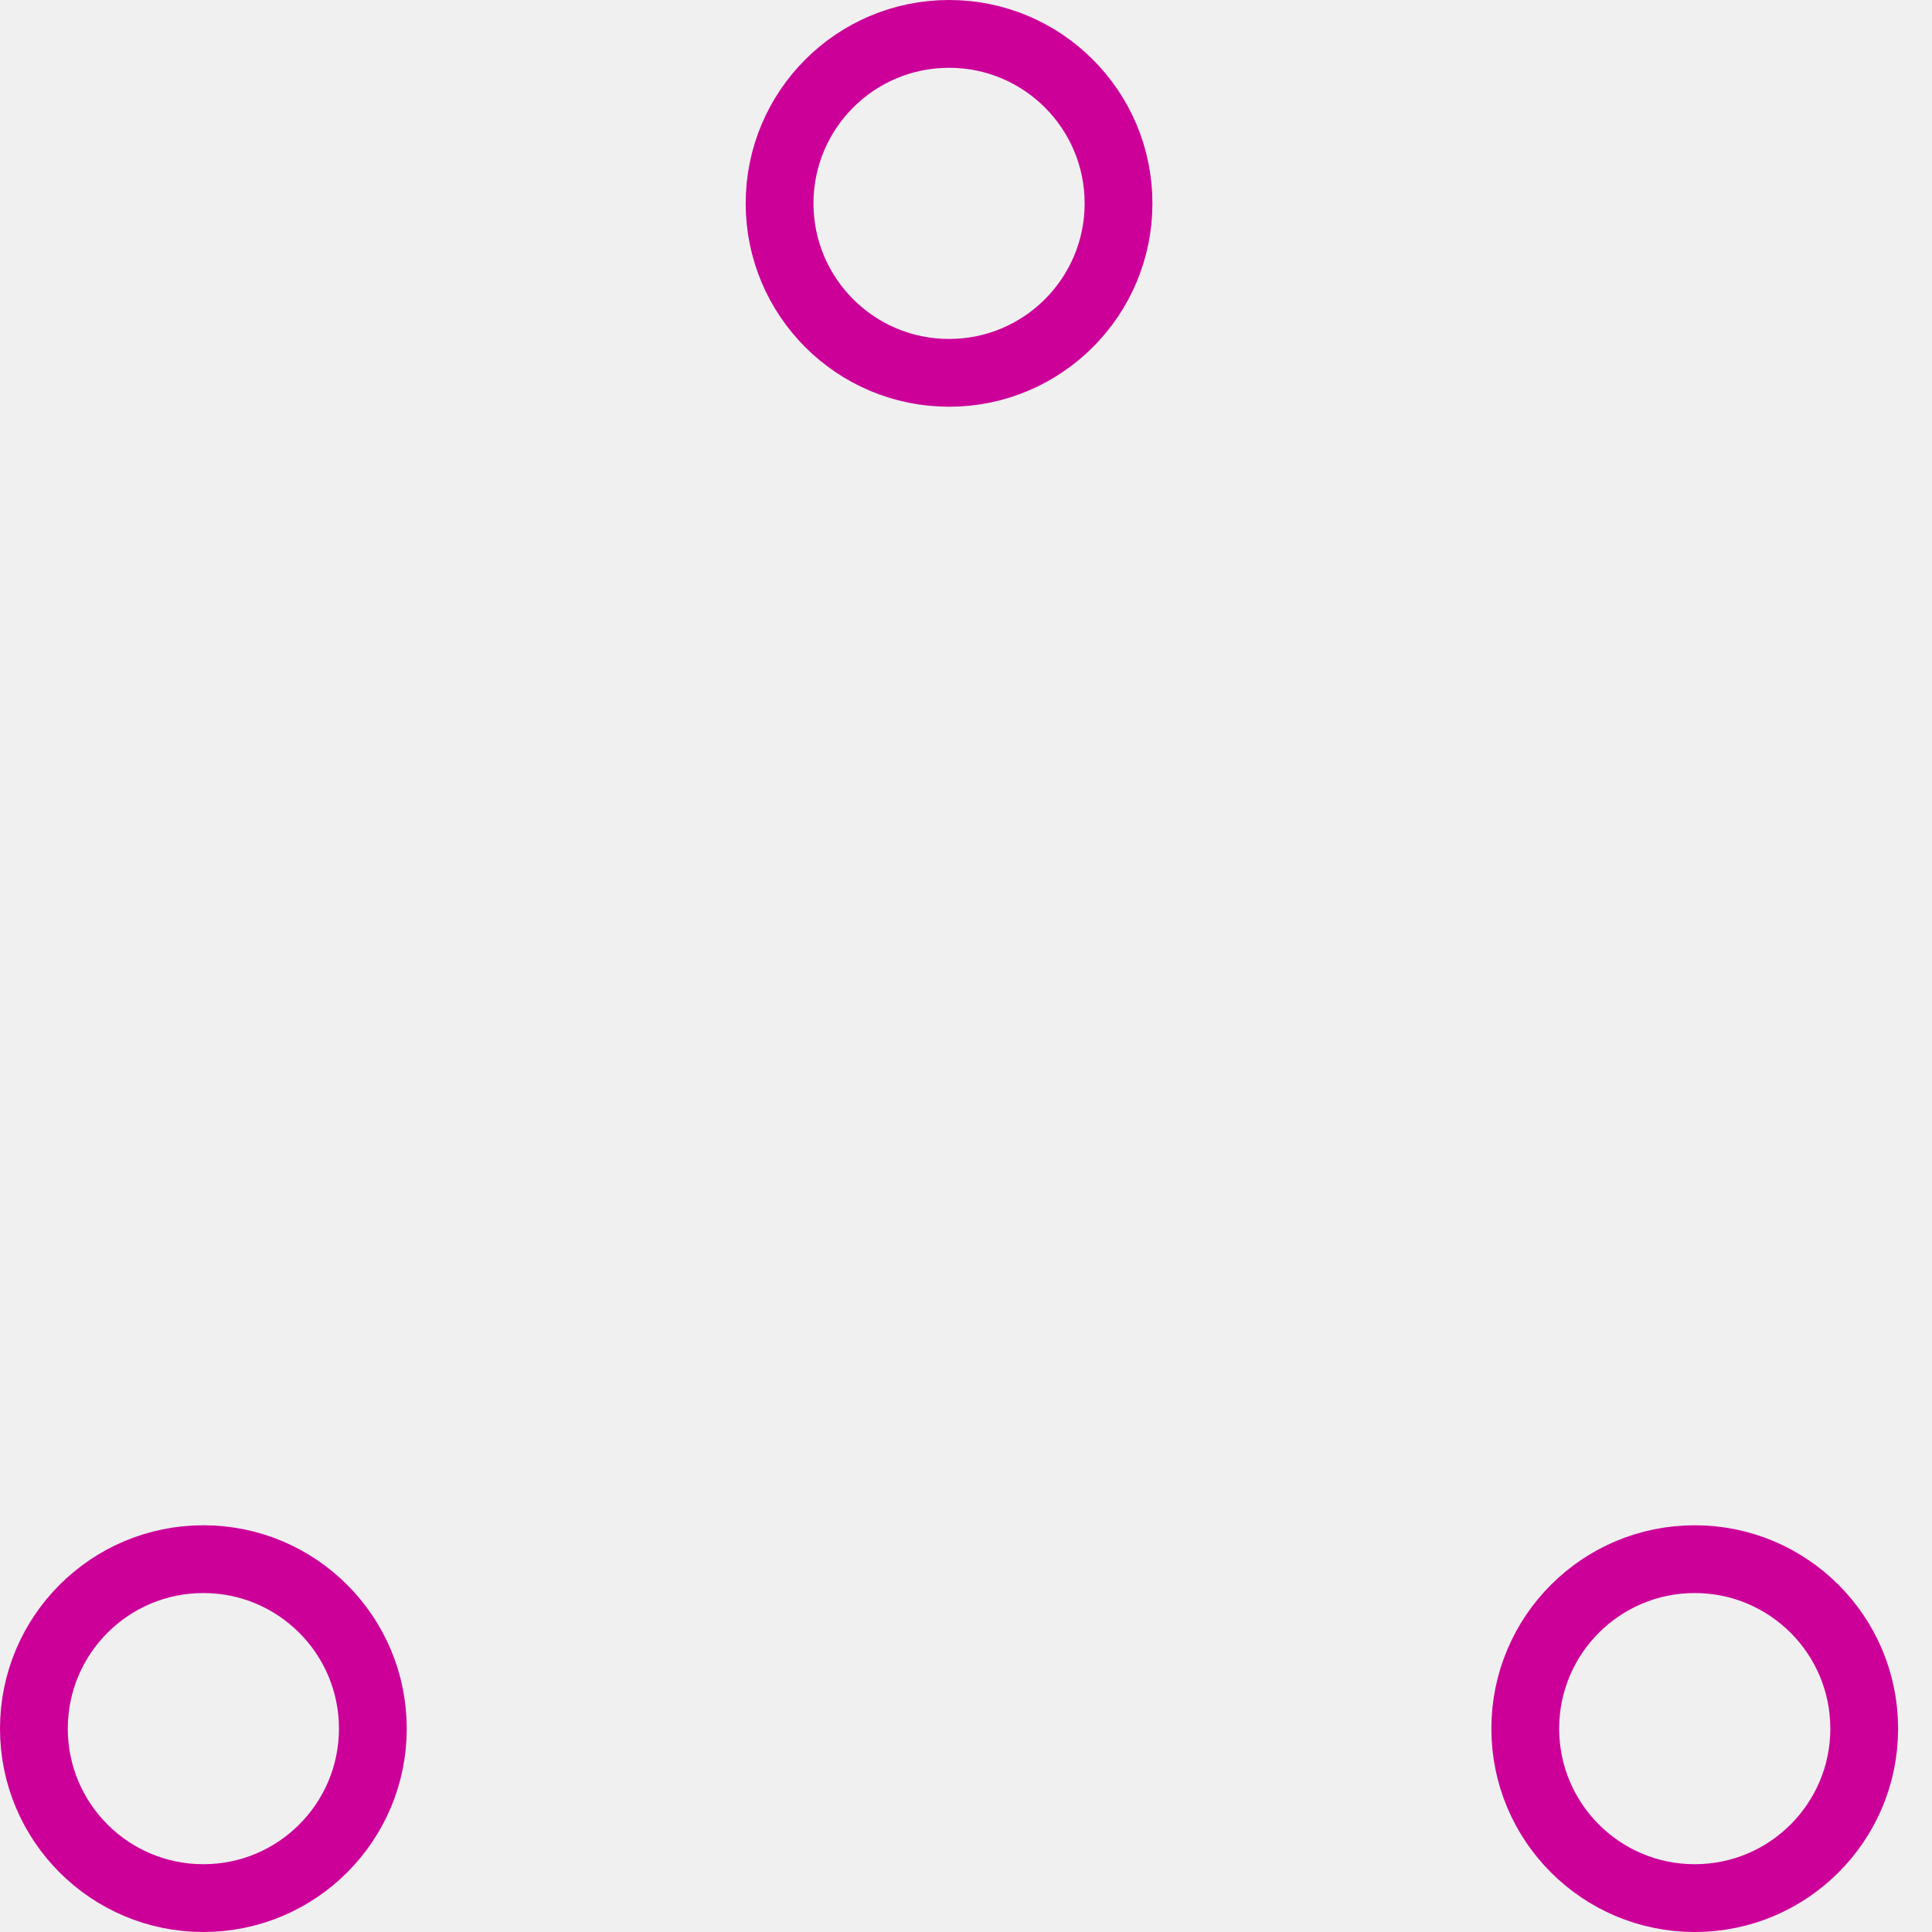
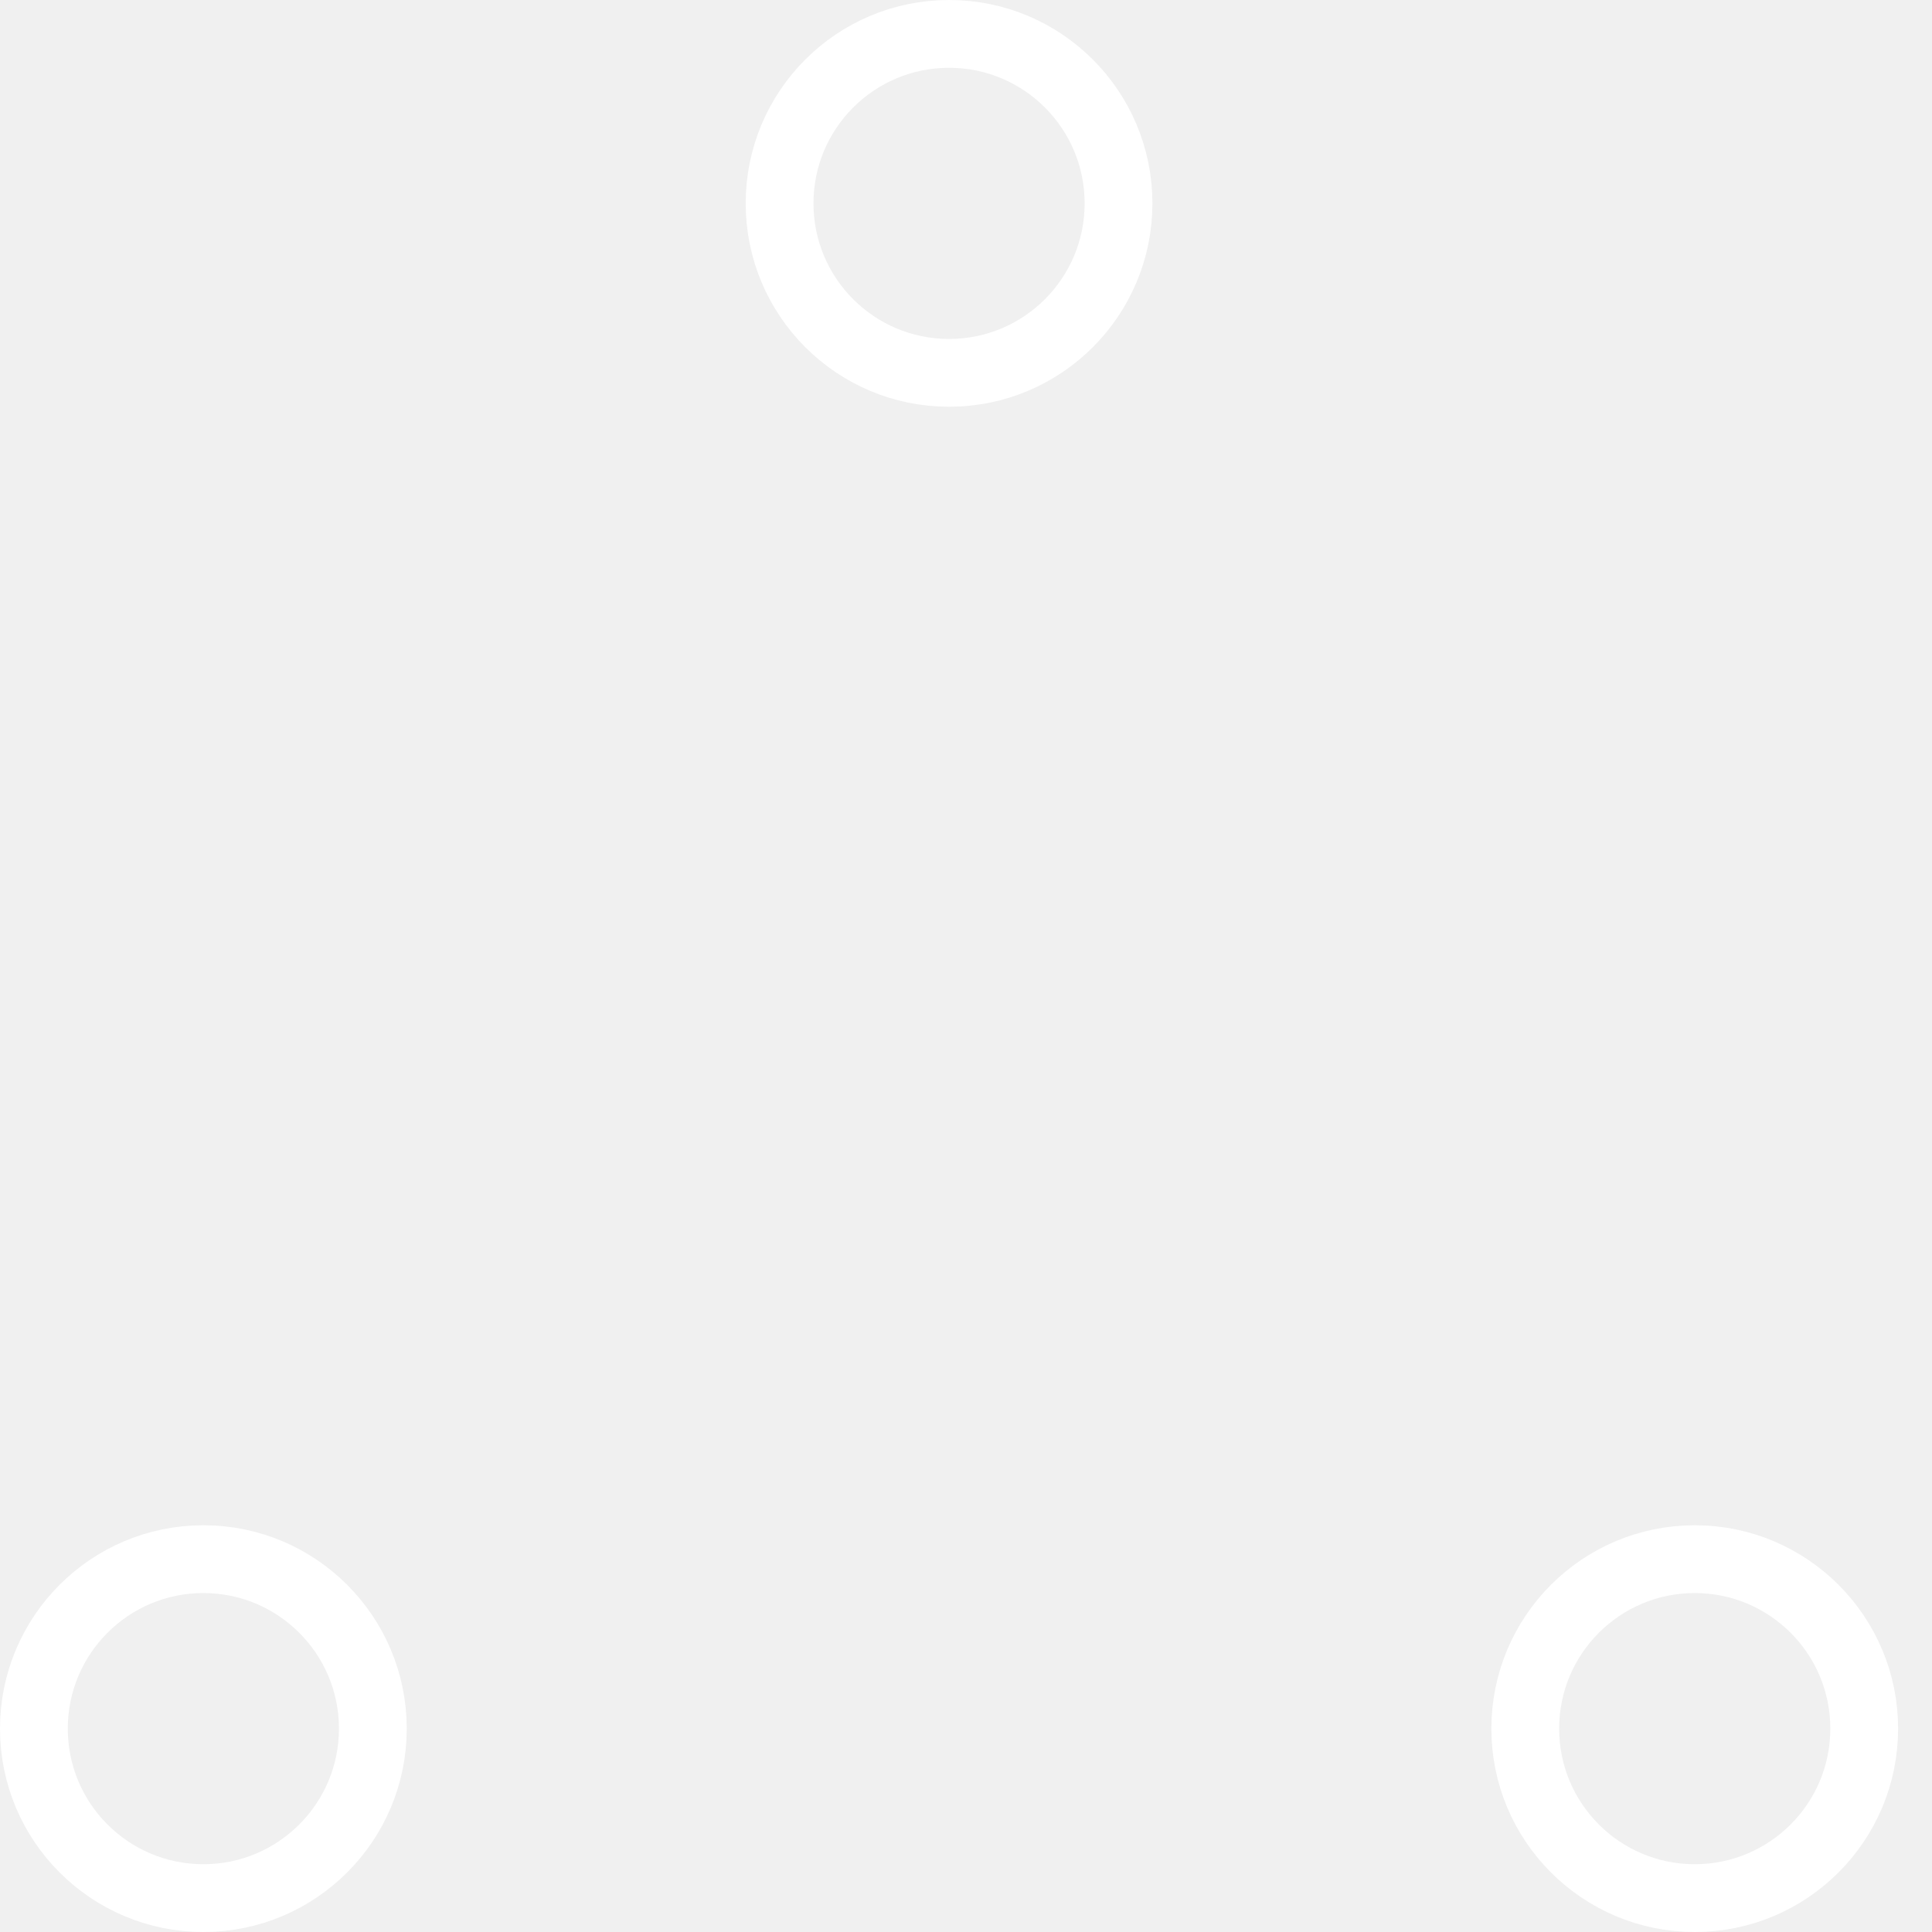
- <svg xmlns="http://www.w3.org/2000/svg" width="80" height="80" viewBox="0 0 57 57" stroke="#cc0099">
+ <svg xmlns="http://www.w3.org/2000/svg" width="80" height="80" viewBox="0 0 57 57" stroke="#fff">
  <g fill="none" fill-rule="evenodd">
    <g transform="translate(1 1)" stroke-width="2">
      <circle cx="5" cy="50" r="5">
        <animate attributeName="cy" begin="0s" dur="2.2s" values="50;5;50;50" calcMode="linear" repeatCount="indefinite" />
        <animate attributeName="cx" begin="0s" dur="2.2s" values="5;27;49;5" calcMode="linear" repeatCount="indefinite" />
      </circle>
      <circle cx="27" cy="5" r="5">
        <animate attributeName="cy" begin="0s" dur="2.2s" from="5" to="5" values="5;50;50;5" calcMode="linear" repeatCount="indefinite" />
        <animate attributeName="cx" begin="0s" dur="2.2s" from="27" to="27" values="27;49;5;27" calcMode="linear" repeatCount="indefinite" />
      </circle>
      <circle cx="49" cy="50" r="5">
        <animate attributeName="cy" begin="0s" dur="2.2s" values="50;50;5;50" calcMode="linear" repeatCount="indefinite" />
        <animate attributeName="cx" from="49" to="49" begin="0s" dur="2.2s" values="49;5;27;49" calcMode="linear" repeatCount="indefinite" />
      </circle>
    </g>
  </g>
</svg>
